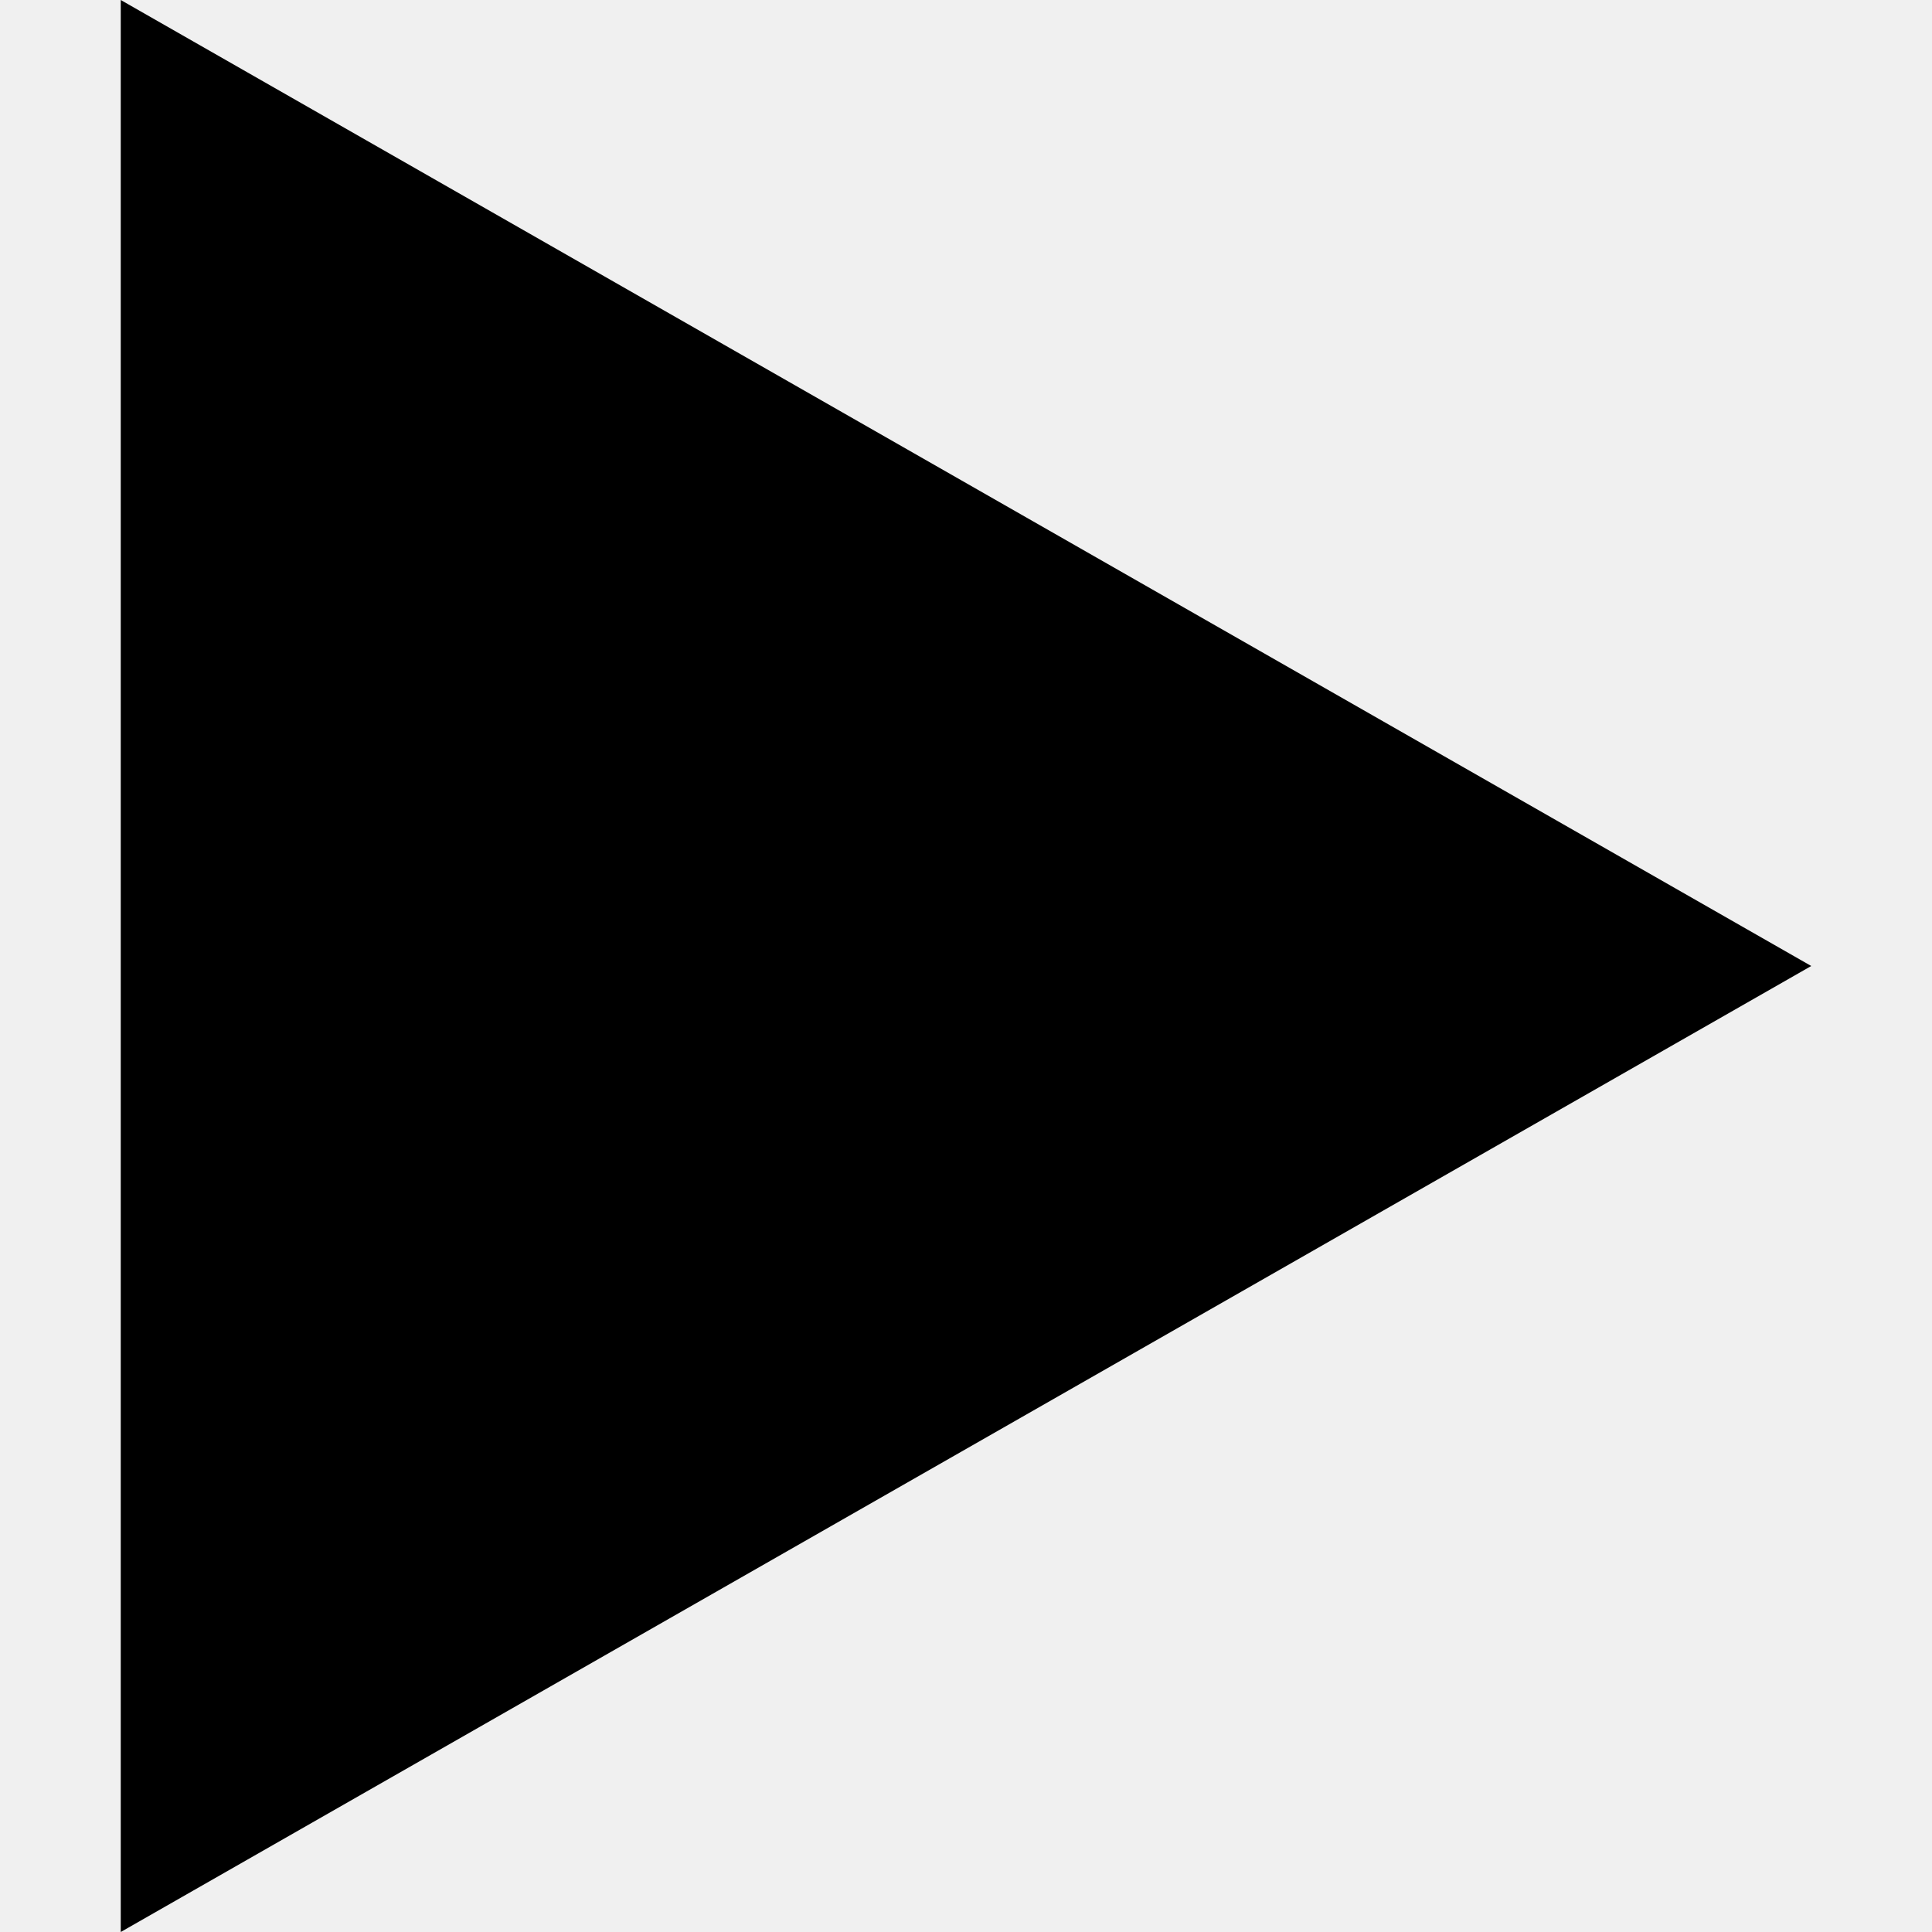
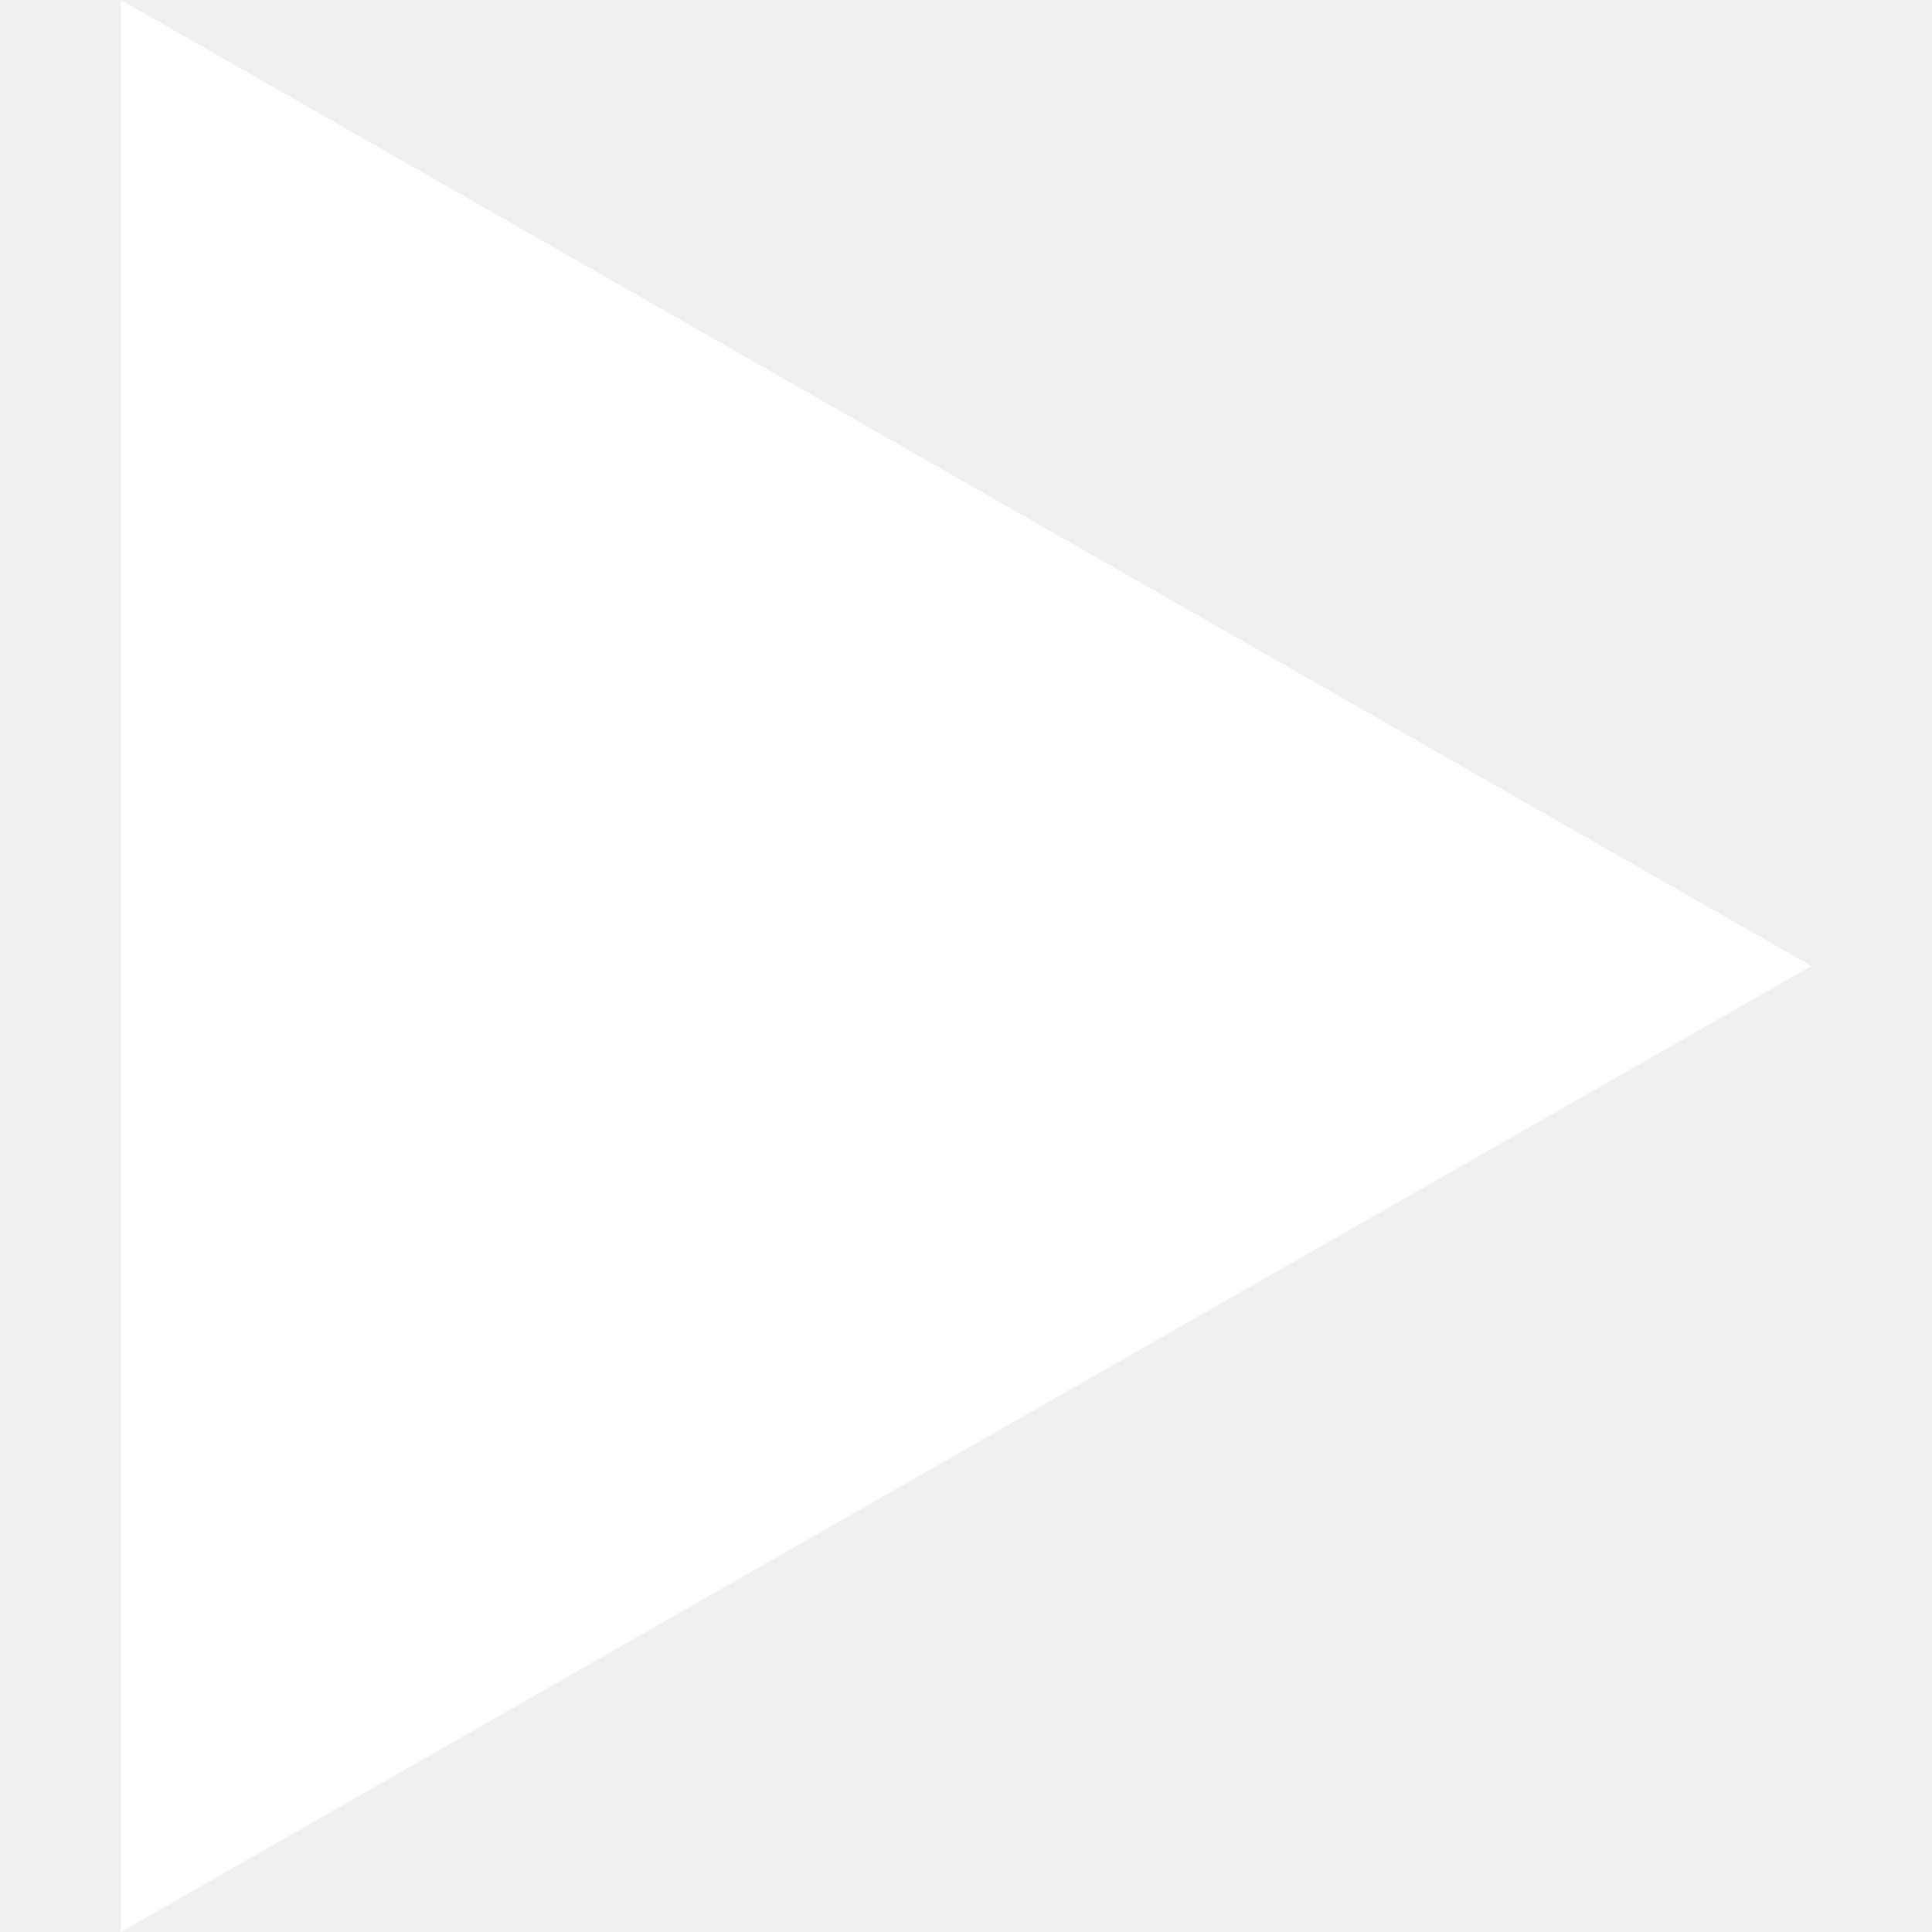
<svg xmlns="http://www.w3.org/2000/svg" width="800px" height="800px" viewBox="-0.5 0 8 8" version="1.1">
  <defs>

</defs>
  <g id="Page-1" stroke="none" stroke-width="1" fill="none" fill-rule="evenodd">
-     <g id="Dribbble-Light-Preview" transform="translate(-427, -3765)" fill="#000000">
+     <g id="Dribbble-Light-Preview" transform="translate(-427, -3765)" fill="#ffffff">
      <g id="icons" transform="translate(56, 160)">
        <polygon id="play-[#1001]" points="371 3605 371 3613 378 3609">

</polygon>
      </g>
    </g>
  </g>
</svg>
